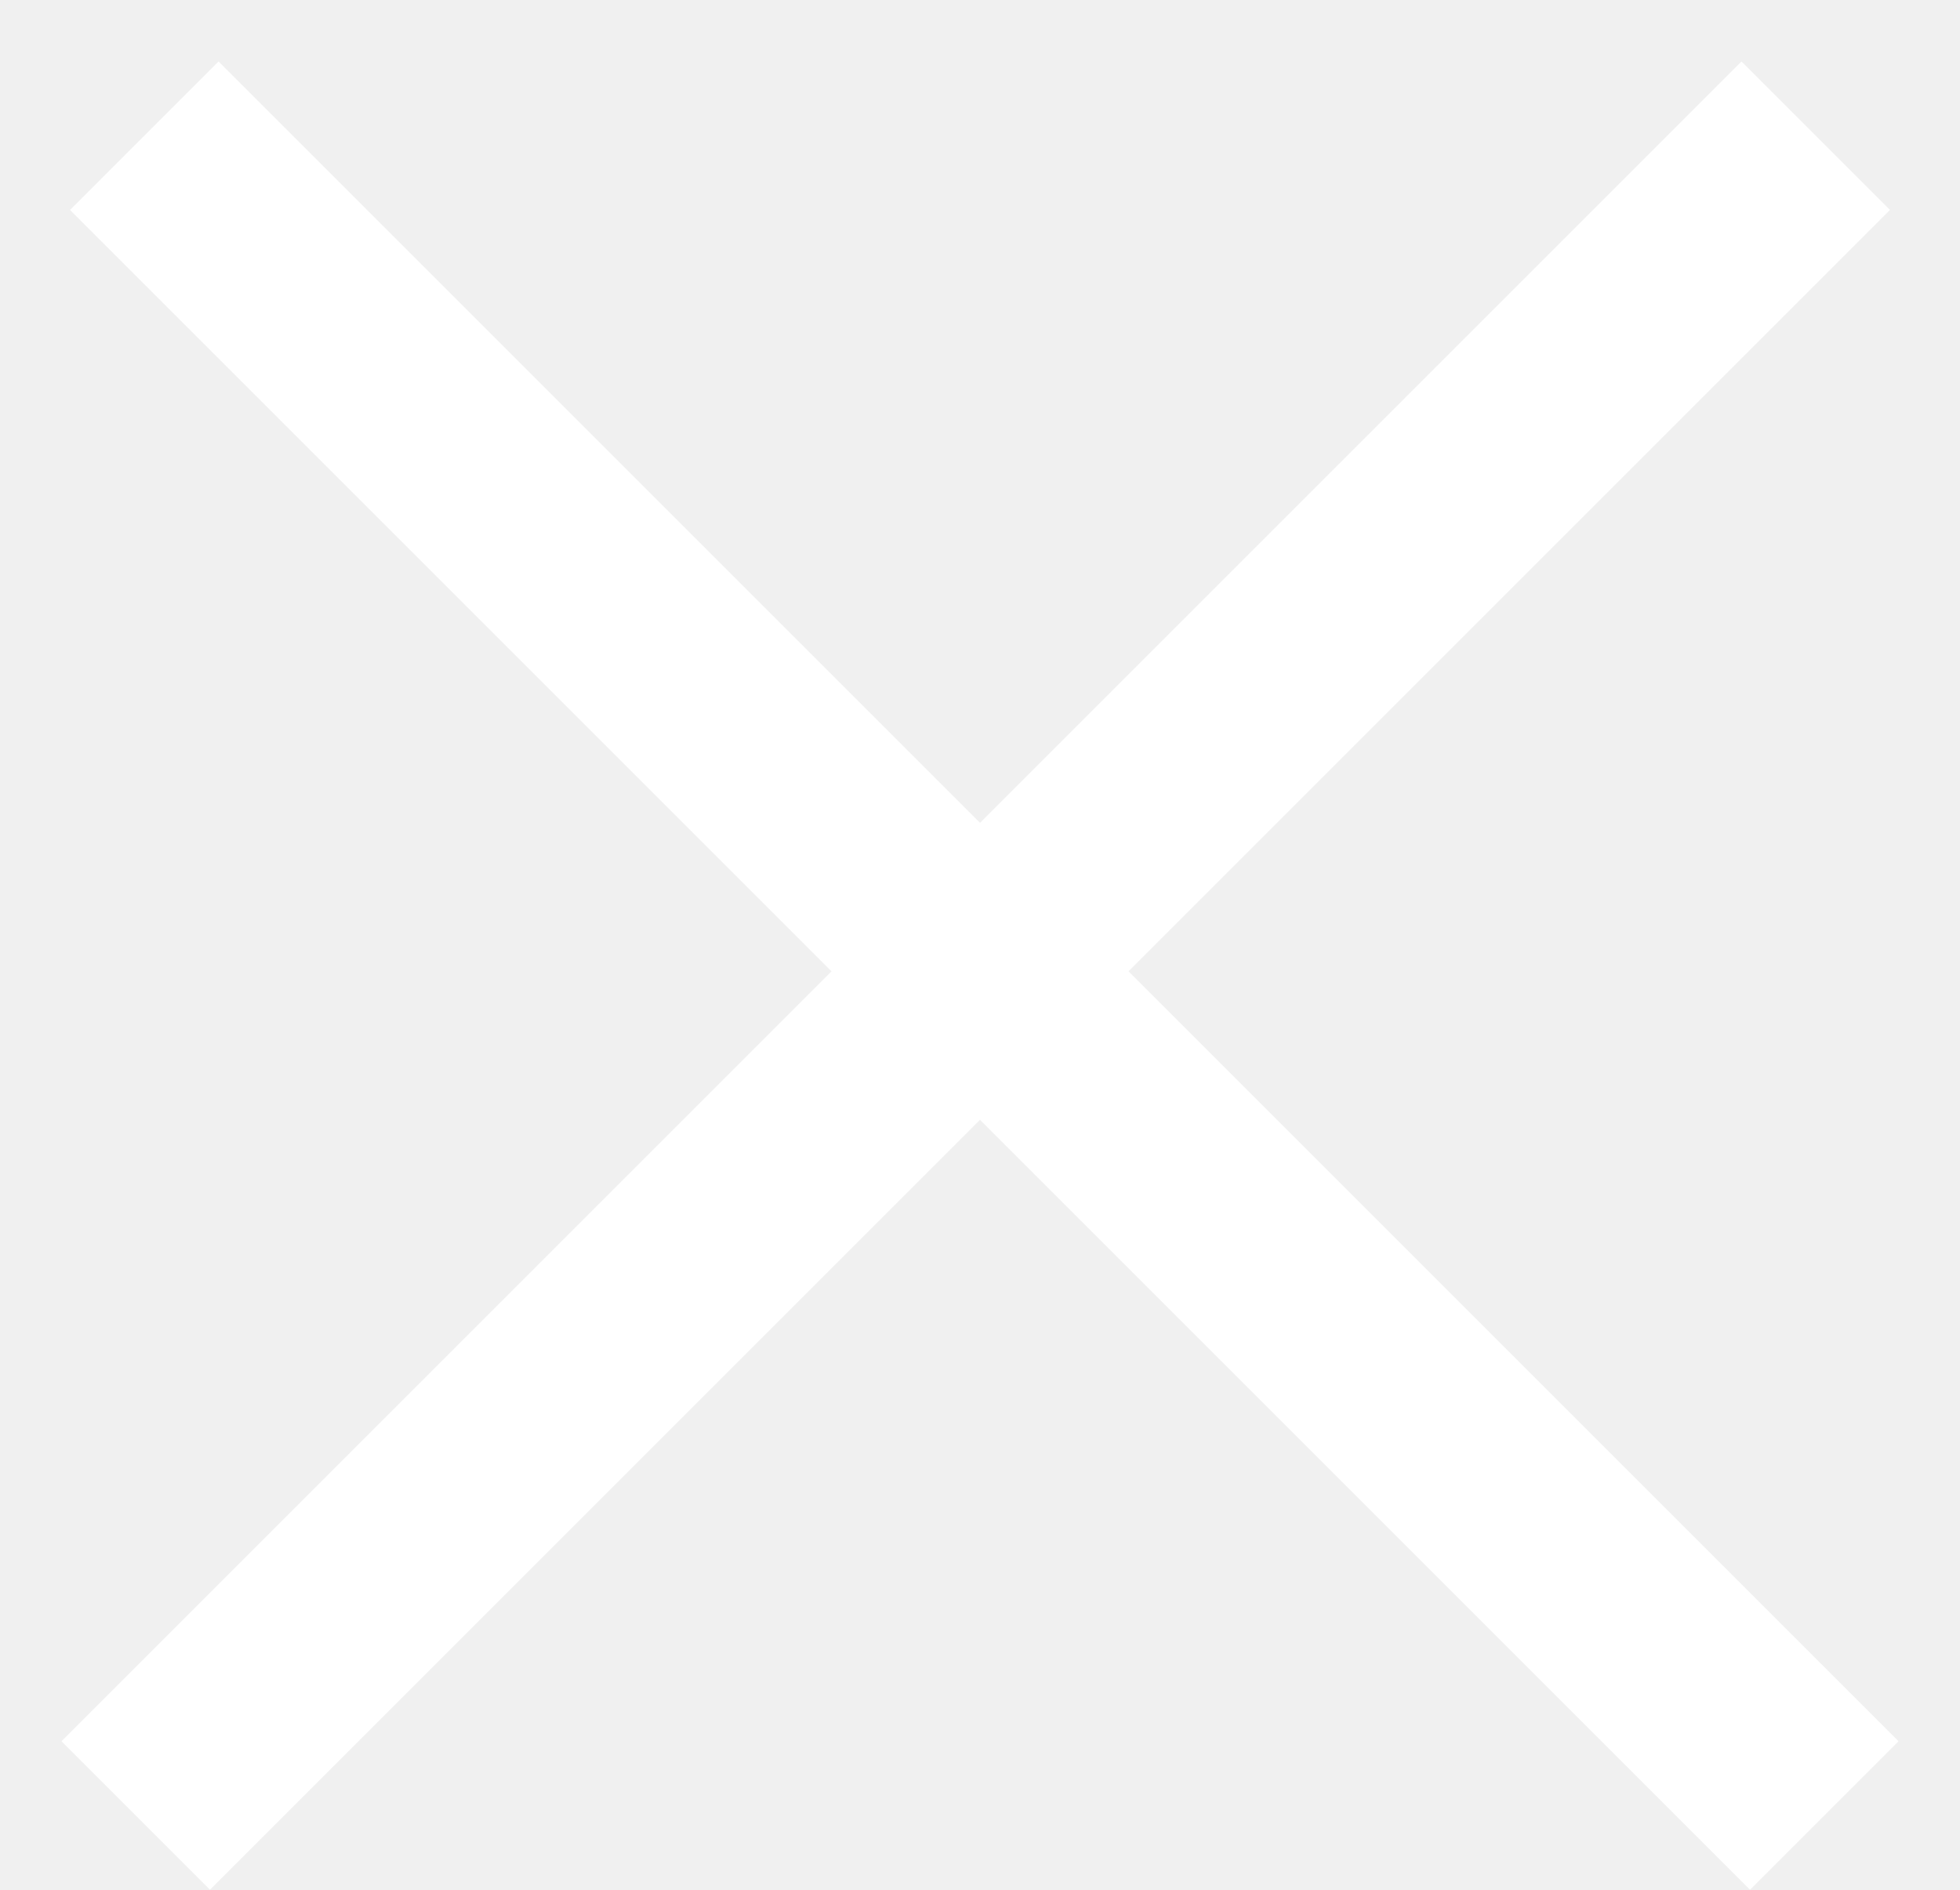
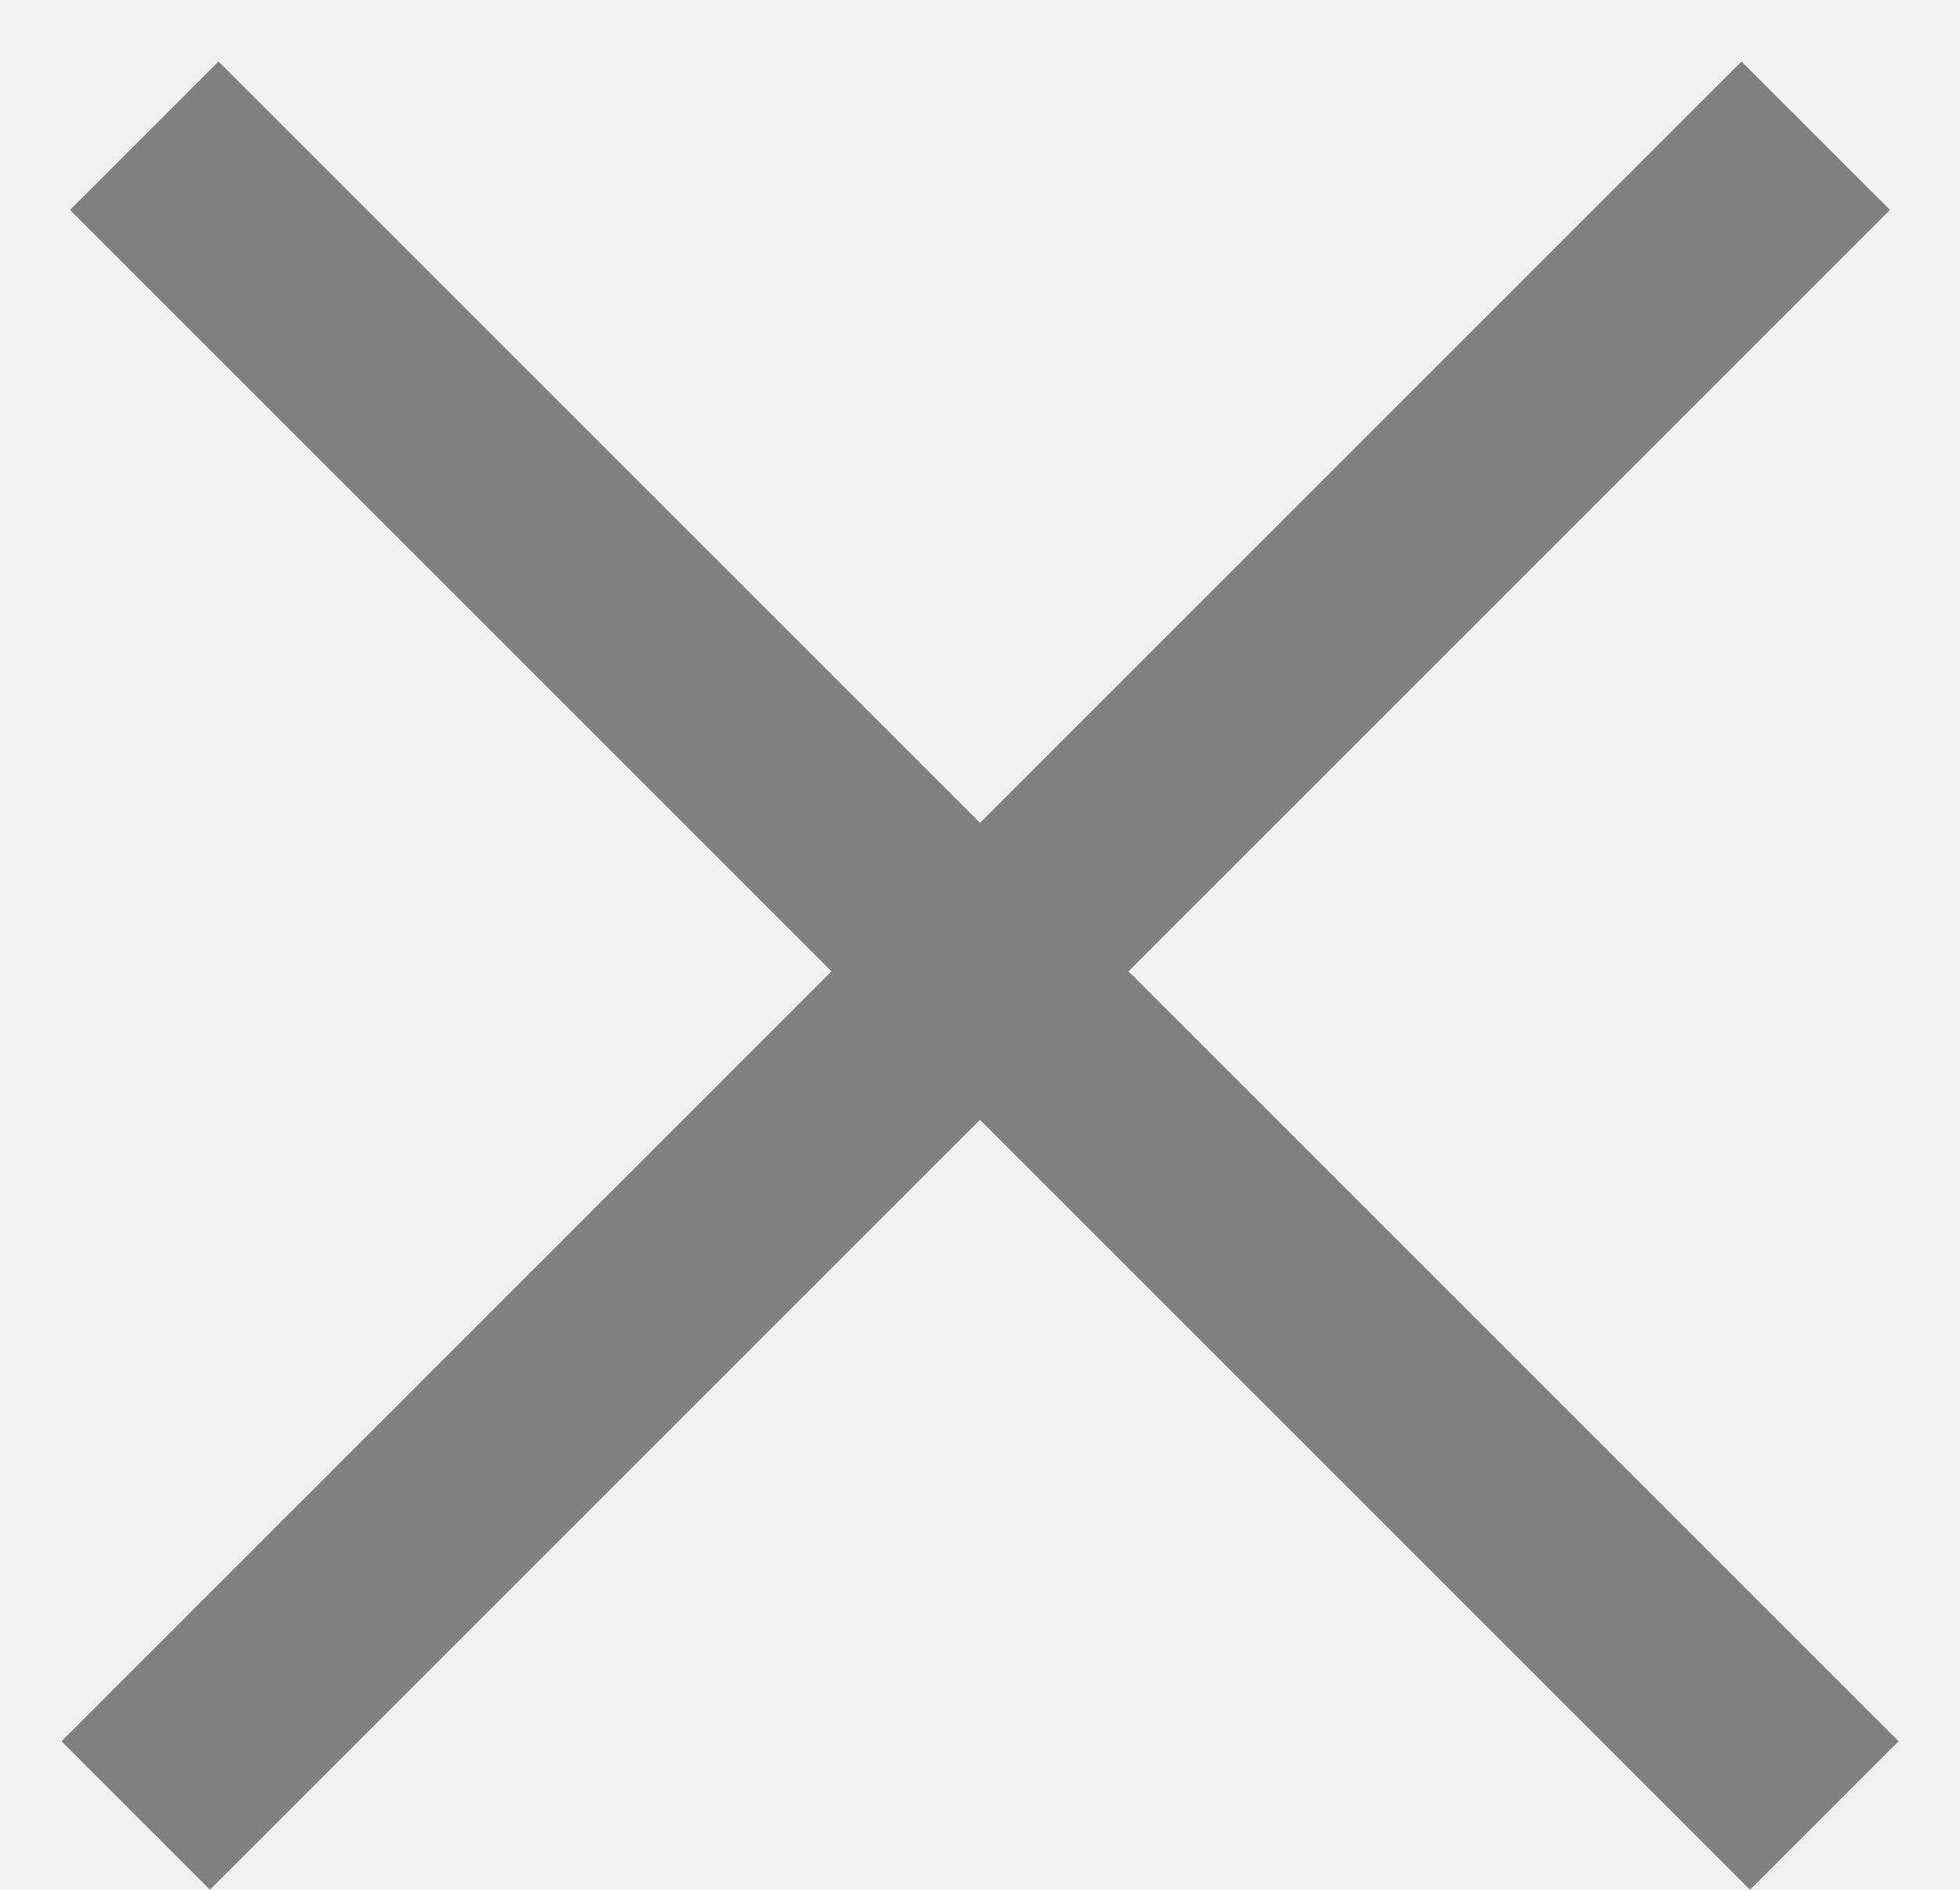
<svg xmlns="http://www.w3.org/2000/svg" width="28" height="27" viewBox="0 0 28 27" fill="none">
-   <line x1="1.939" y1="25.939" x2="25.939" y2="1.939" stroke="white" stroke-width="3" />
-   <line x1="2.061" y1="1.939" x2="26.061" y2="25.939" stroke="white" stroke-width="3" />
+   <line x1="1.939" y1="25.939" x2="25.939" y2="1.939" stroke="grey" stroke-width="3" />
+   <line x1="2.061" y1="1.939" x2="26.061" y2="25.939" stroke="grey" stroke-width="3" />
</svg>
